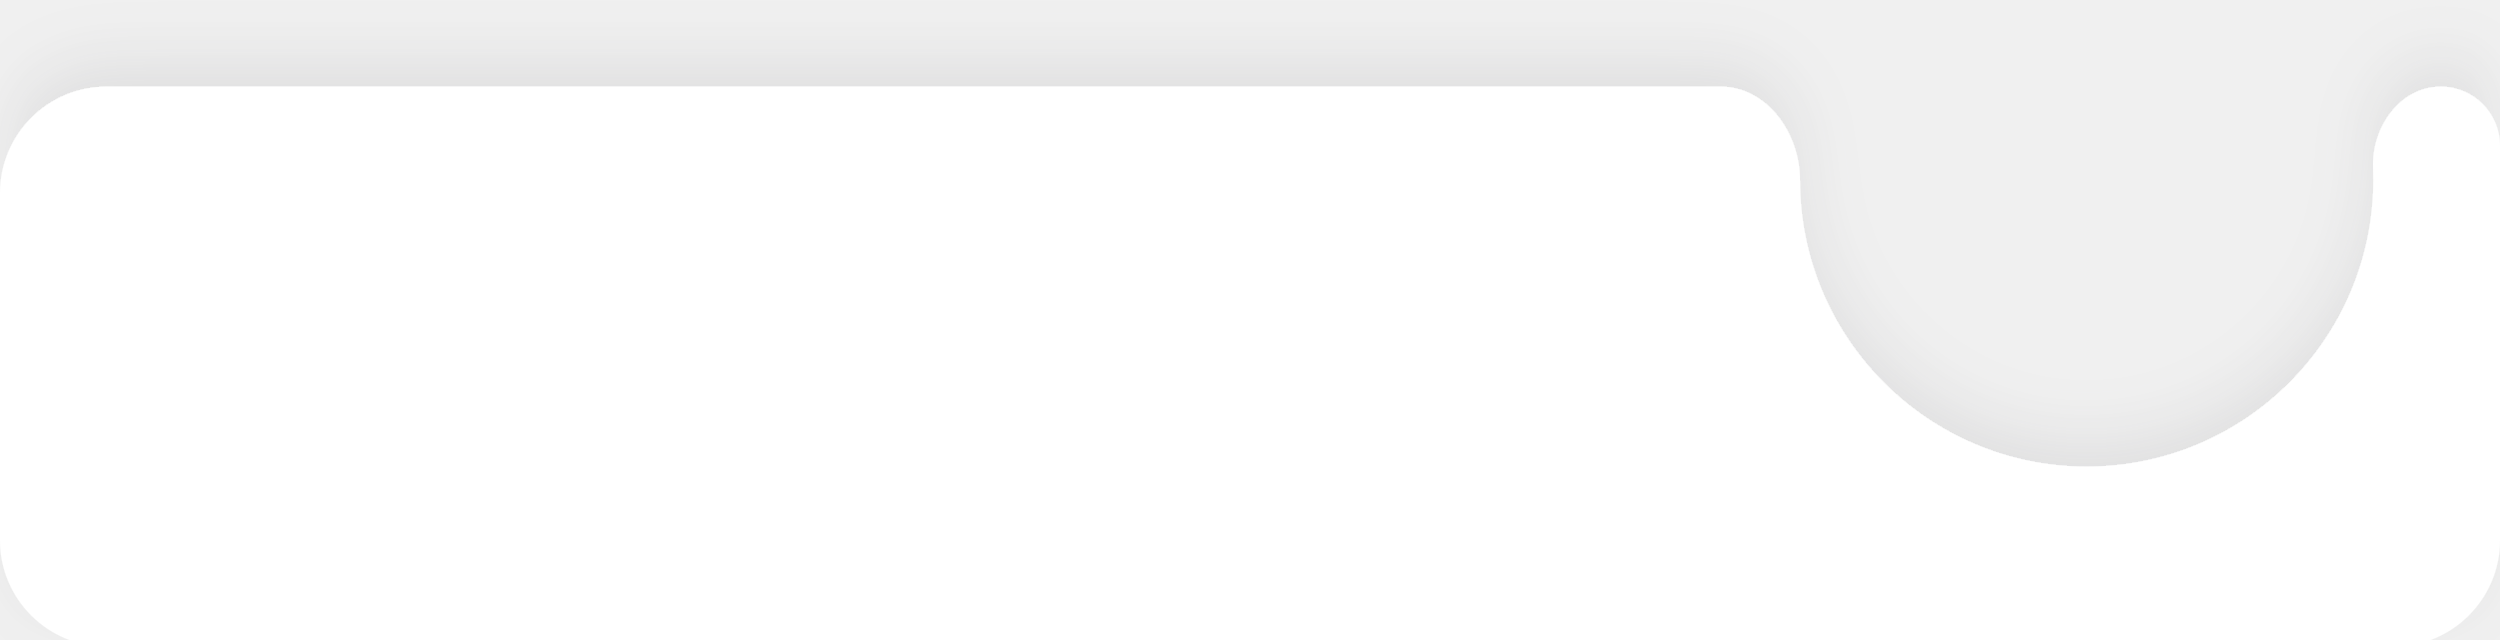
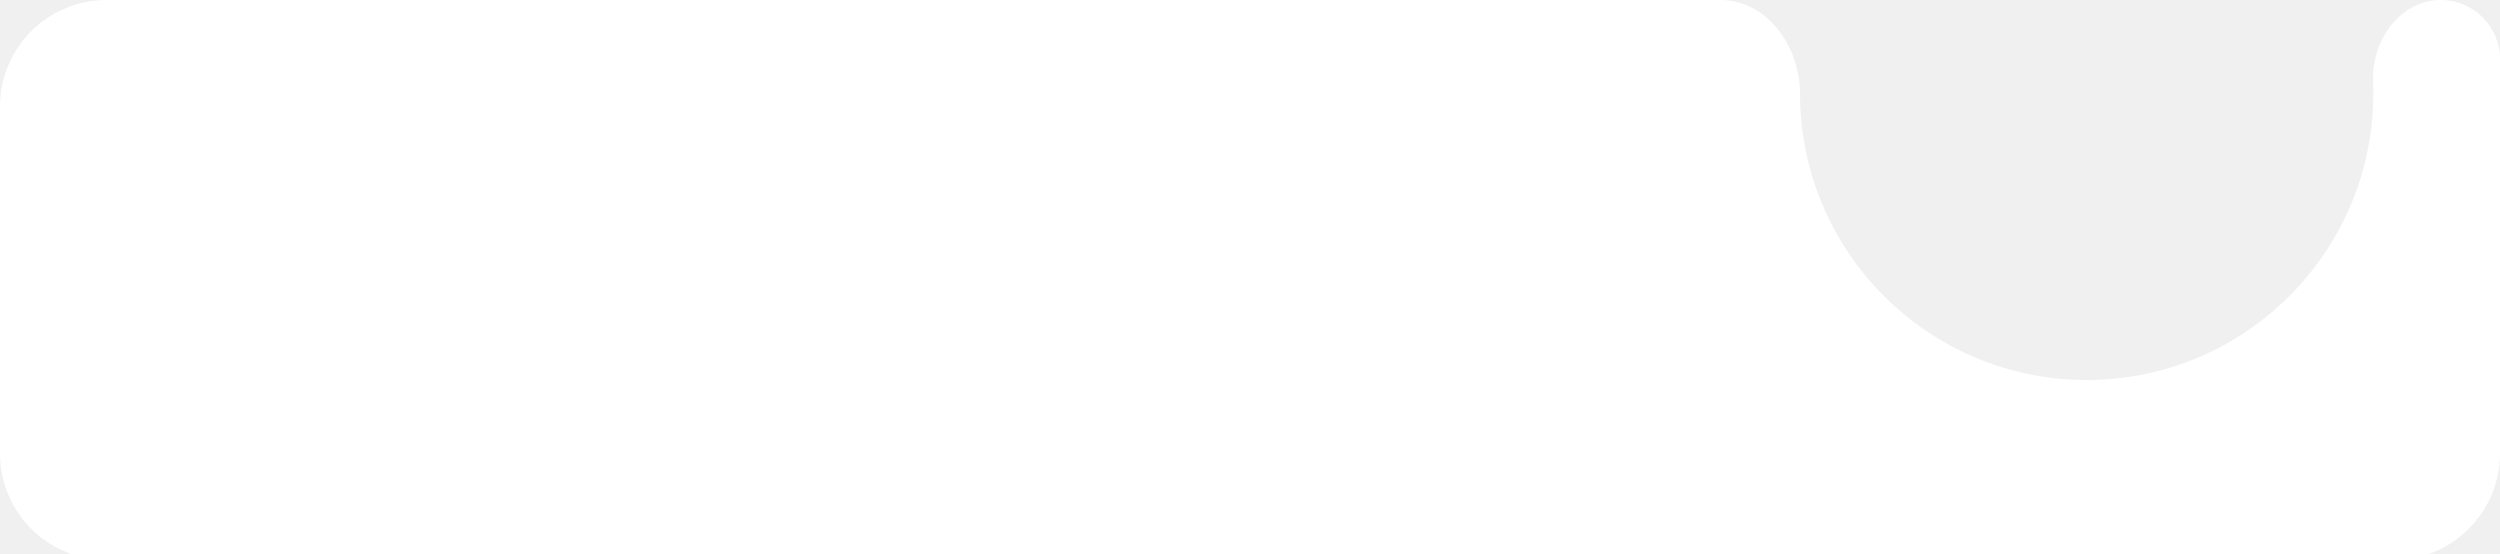
- <svg xmlns="http://www.w3.org/2000/svg" width="375" height="96" viewBox="0 0 375 96" fill="none">
-   <g filter="url(#filter0_d_10_16984)">
-     <path fill-rule="evenodd" clip-rule="evenodd" d="M313 70C336.748 70 356 50.748 356 27C356 26.394 355.987 25.791 355.963 25.192C355.711 19.099 360.02 13 366.119 13V13C371.024 13 375 16.976 375 21.881V81C375 89.837 367.837 97 359 97H16C7.163 97 0 89.837 0 81V29C0 20.163 7.163 13 16 13H258.073C265.057 13 270 20.016 270 27V27C270 50.748 289.252 70 313 70Z" fill="white" />
-   </g>
-   <defs>
-     <filter id="filter0_d_10_16984" x="-9" y="0" width="393" height="102" filterUnits="userSpaceOnUse" color-interpolation-filters="sRGB">
-       <feFlood flood-opacity="0" result="BackgroundImageFix" />
-       <feColorMatrix in="SourceAlpha" type="matrix" values="0 0 0 0 0 0 0 0 0 0 0 0 0 0 0 0 0 0 127 0" result="hardAlpha" />
-       <feOffset dy="-4" />
-       <feGaussianBlur stdDeviation="4.5" />
-       <feComposite in2="hardAlpha" operator="out" />
-       <feColorMatrix type="matrix" values="0 0 0 0 0.341 0 0 0 0 0.337 0 0 0 0 0.361 0 0 0 0.1 0" />
-       <feBlend mode="normal" in2="BackgroundImageFix" result="effect1_dropShadow_10_16984" />
-       <feBlend mode="normal" in="SourceGraphic" in2="effect1_dropShadow_10_16984" result="shape" />
-     </filter>
-   </defs>
+ <svg xmlns="http://www.w3.org/2000/svg" width="375" height="83" viewBox="0 0 375 83" fill="none">
+   <path fill-rule="evenodd" clip-rule="evenodd" d="M313 57C336.748 57 356 37.748 356 14C356 13.394 355.987 12.791 355.963 12.192C355.711 6.099 360.02 0 366.119 0V0C371.024 0 375 3.976 375 8.881V68C375 76.837 367.837 84 359 84H16C7.163 84 0 76.837 0 68V16C0 7.163 7.163 0 16 0H258.073C265.057 0 270 7.016 270 14V14C270 37.748 289.252 57 313 57Z" fill="white" />
</svg>
